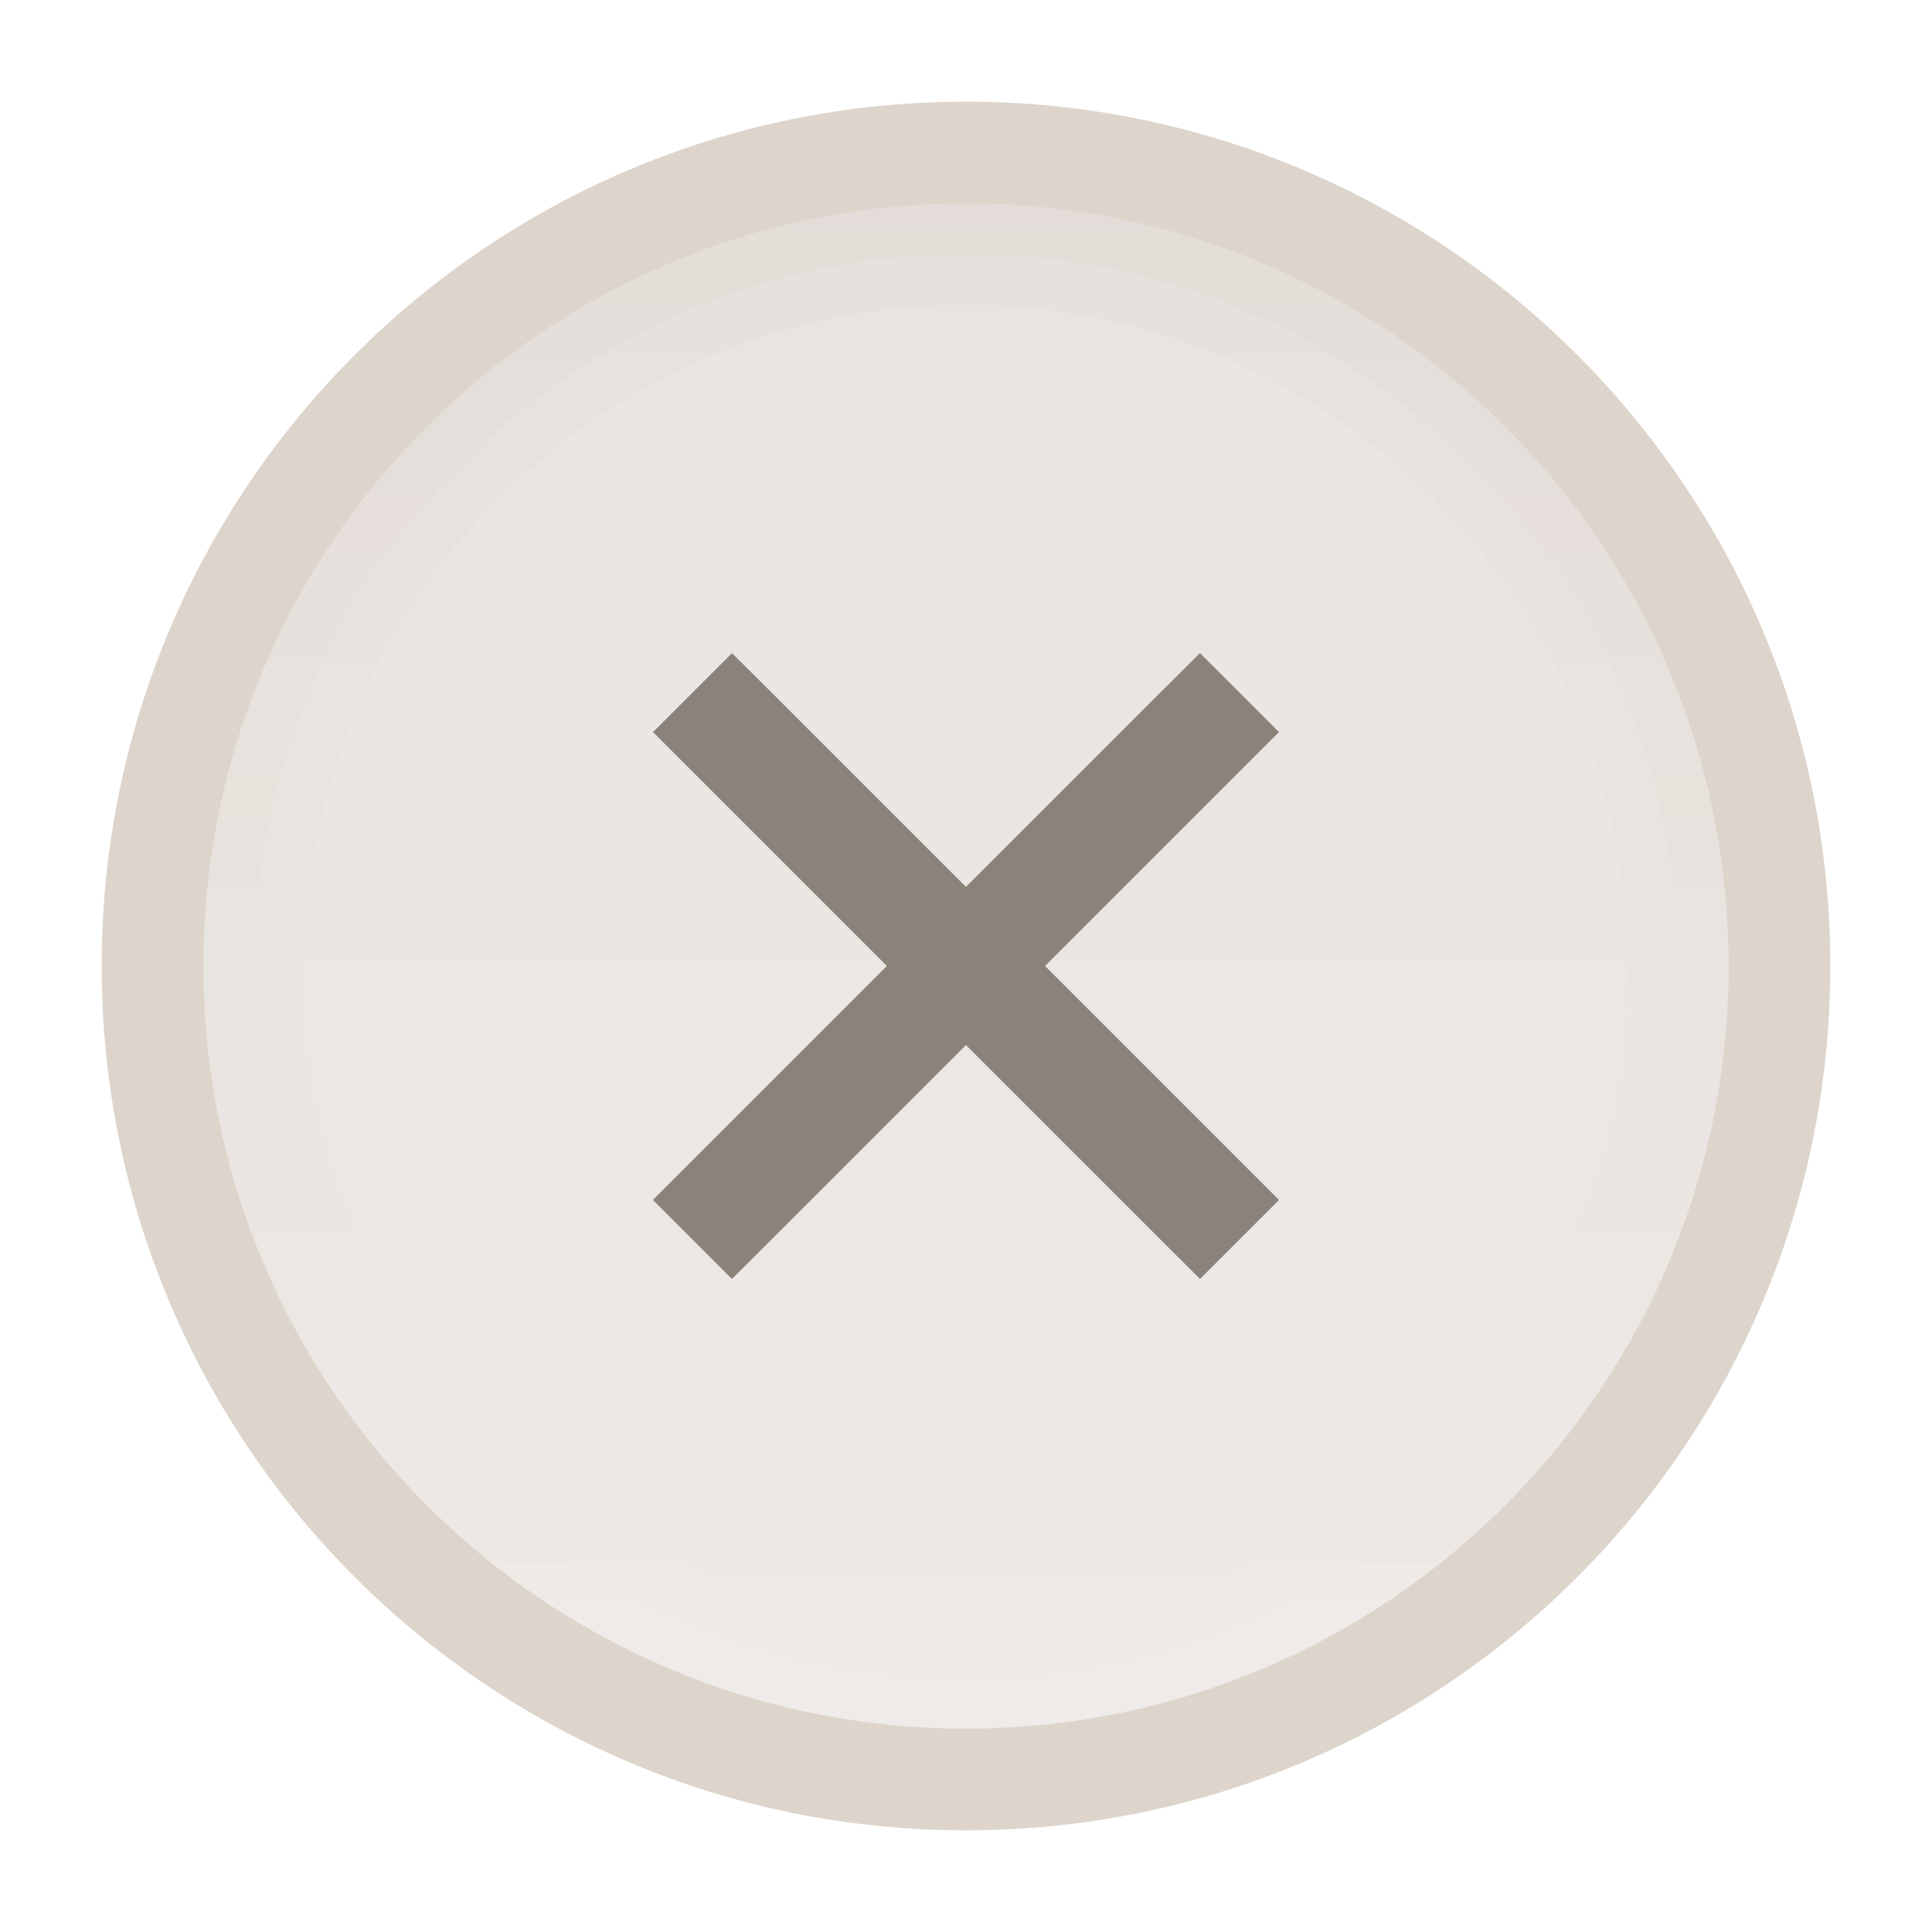
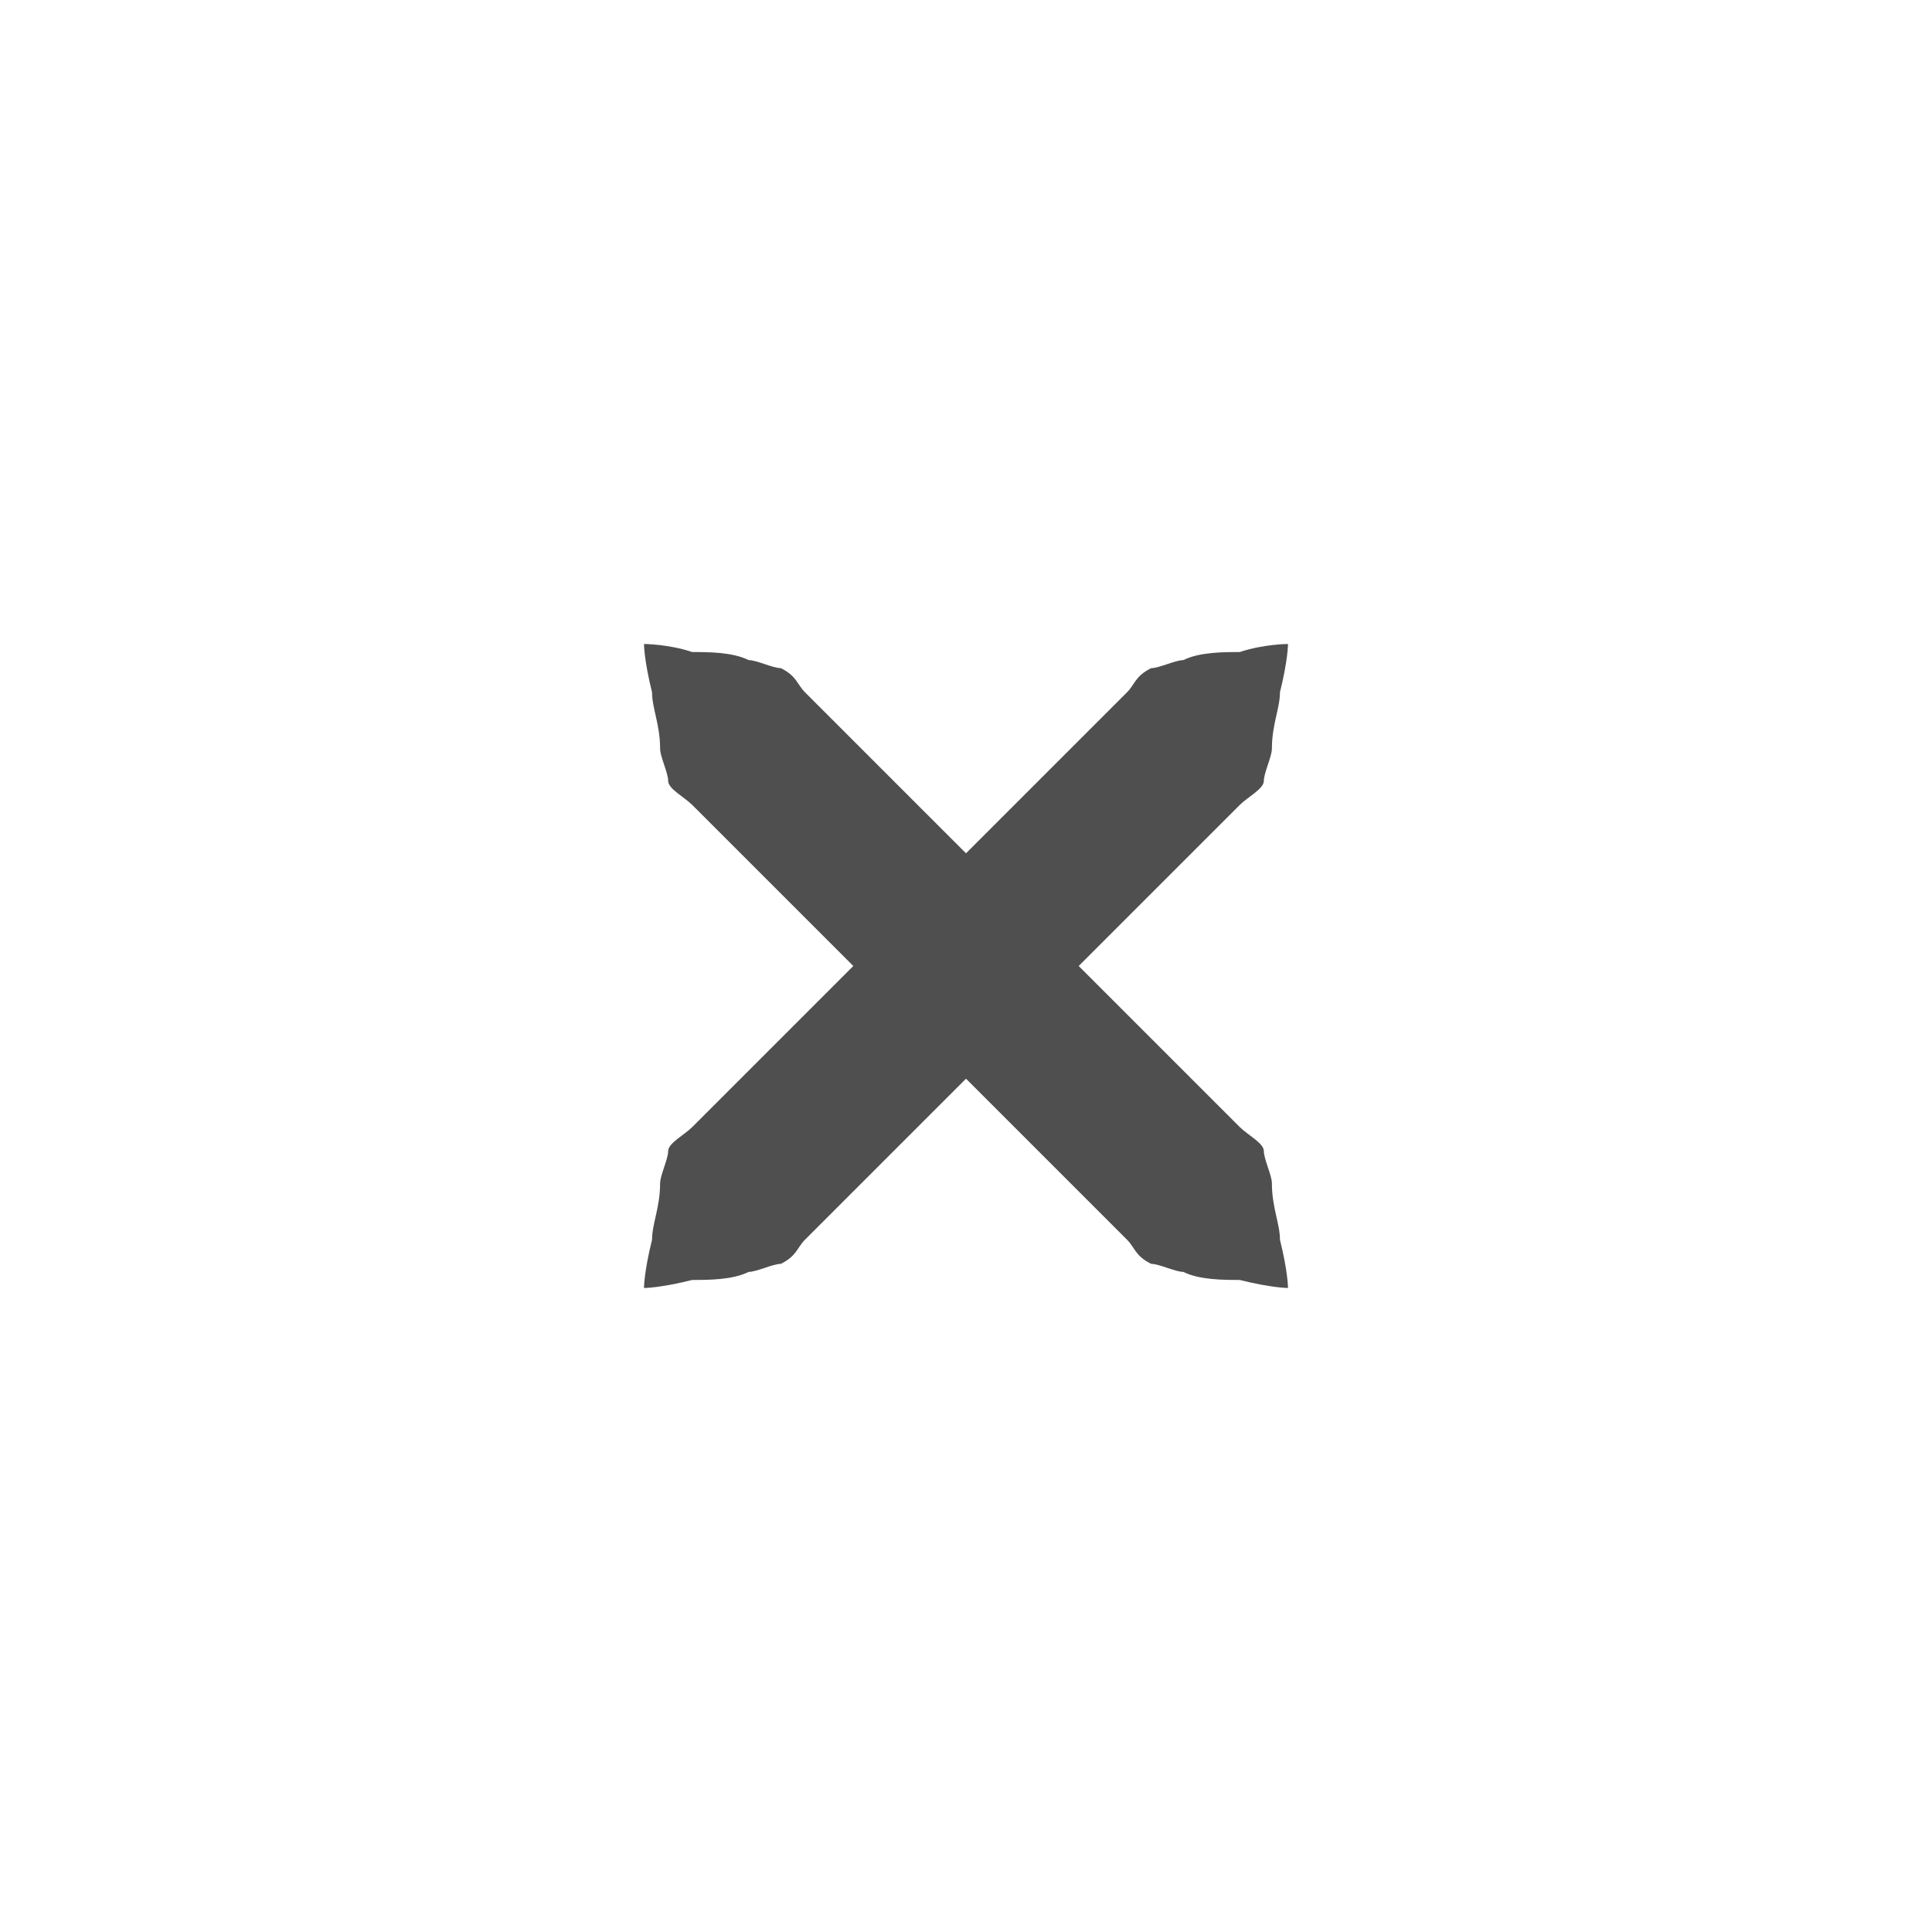
- <svg xmlns="http://www.w3.org/2000/svg" xmlns:xlink="http://www.w3.org/1999/xlink" width="19" height="19" id="svg4747" version="1.1" viewBox="0 0 19 19">
-   <defs id="defs4749">
-     <linearGradient xlink:href="#linearGradient4522" id="linearGradient4656" gradientUnits="userSpaceOnUse" gradientTransform="translate(-1072.362,-1053.362)" x1="2" y1="1062.862" x2="17" y2="1062.862" />
-     <linearGradient id="linearGradient4522">
-       <stop style="stop-color:#ece9e6;stop-opacity:1" offset="0" id="stop5183" />
-       <stop style="stop-color:#e8e4e1;stop-opacity:1" offset="1" id="stop5185" />
-     </linearGradient>
-     <linearGradient xlink:href="#linearGradient4297" id="linearGradient4660" gradientUnits="userSpaceOnUse" gradientTransform="matrix(1.035712,0,0,1.035712,37.95674,-0.3392617)" x1="-1070.104" y1="9.5" x2="-1055.621" y2="9.5" />
-     <linearGradient id="linearGradient4297">
-       <stop style="stop-color:#ffffff;stop-opacity:1;" offset="0" id="stop4523" />
-       <stop style="stop-color:#bd9e82;stop-opacity:1" offset="1" id="stop4525" />
-     </linearGradient>
-     <linearGradient xlink:href="#linearGradient4297" id="linearGradient4658" gradientUnits="userSpaceOnUse" gradientTransform="translate(3.4765625e-5,0)" x1="-1070.362" y1="9" x2="-1055.362" y2="9" />
-   </defs>
-   <g id="layer1" transform="translate(552.2857,-1071.362)">
-     <g style="display:inline" id="g4497" transform="translate(-552.2857,18.00001)">
-       <circle r="8.5" cy="1062.862" cx="9.5" id="circle4499" style="color:#000000;fill:#ddd4cb;fill-opacity:1;fill-rule:nonzero;stroke:none;stroke-width:8;marker:none;visibility:visible;display:inline;overflow:visible;enable-background:accumulate" d="m 18,1062.862 a 8.5,8.5 0 0 1 -8.5,8.5 8.5,8.5 0 0 1 -8.5,-8.5 8.5,8.5 0 0 1 8.5,-8.5 8.5,8.5 0 0 1 8.5,8.5 z" />
-       <circle transform="matrix(0,-1,1,0,0,0)" style="color:#000000;fill:url(#linearGradient4656);fill-opacity:1;fill-rule:nonzero;stroke:none;stroke-width:8;marker:none;visibility:visible;display:inline;overflow:visible;enable-background:accumulate" id="circle4501" cx="-1062.862" cy="9.5" r="7.5" d="m -1055.362,9.5 a 7.5,7.5 0 0 1 -7.5,7.5 7.5,7.5 0 0 1 -7.5,-7.5 7.5,7.5 0 0 1 7.5,-7.5 7.5,7.5 0 0 1 7.5,7.5 z" />
-       <circle transform="matrix(0,-1,1,0,0,0)" style="opacity:0.05;color:#000000;fill:none;stroke:url(#linearGradient4660);stroke-width:0.5;stroke-miterlimit:4;stroke-dasharray:none;marker:none;visibility:visible;display:inline;overflow:visible;enable-background:accumulate" id="circle4505" cx="-1062.862" cy="9.5" r="7.25" d="m -1055.612,9.5 a 7.25,7.25 0 0 1 -7.25,7.25 7.25,7.25 0 0 1 -7.25,-7.25 7.25,7.25 0 0 1 7.25,-7.25 7.25,7.25 0 0 1 7.25,7.25 z" />
-       <circle r="7" cy="9.5" cx="-1062.862" id="circle4503" style="opacity:0.05;color:#000000;fill:none;stroke:url(#linearGradient4658);stroke-width:1;stroke-miterlimit:4;stroke-dasharray:none;marker:none;visibility:visible;display:inline;overflow:visible;enable-background:accumulate" transform="matrix(0,-1,1,0,0,0)" d="m -1055.862,9.5 a 7,7 0 0 1 -7,7 7,7 0 0 1 -7,-7 7,7 0 0 1 7,-7 7,7 0 0 1 7,7 z" />
-       <rect y="1053.362" x="-7.3563765e-06" height="19" width="19" id="rect4507" style="color:#000000;fill:none;stroke:none;stroke-width:1;marker:none;visibility:visible;display:inline;overflow:visible;enable-background:accumulate" />
-     </g>
-     <path style="font-style:normal;font-variant:normal;font-weight:normal;font-stretch:normal;text-indent:0;text-align:start;text-decoration:none;line-height:normal;letter-spacing:normal;word-spacing:normal;text-transform:none;direction:ltr;block-progression:tb;writing-mode:lr-tb;text-anchor:start;baseline-shift:baseline;color:#000000;color-interpolation:sRGB;color-interpolation-filters:linearRGB;fill:#8b8379;fill-opacity:1;stroke:none;stroke-width:1.1;marker:none;visibility:visible;display:inline;overflow:visible;isolation:auto;mix-blend-mode:normal;enable-background:accumulate;clip-rule:nonzero;color-rendering:auto;image-rendering:auto;shape-rendering:auto;text-rendering:auto;font-family:sans-serif;-inkscape-font-specification:sans-serif" d="m -540.485,1077.785 -0.391,0.389 -4.6,4.6 -0.389,0.389 0.777,0.777 0.391,-0.389 4.6,-4.6 0.389,-0.389 -0.777,-0.777 z" id="path4993" />
-     <path style="font-style:normal;font-variant:normal;font-weight:normal;font-stretch:normal;text-indent:0;text-align:start;text-decoration:none;line-height:normal;letter-spacing:normal;word-spacing:normal;text-transform:none;direction:ltr;block-progression:tb;writing-mode:lr-tb;text-anchor:start;baseline-shift:baseline;color:#000000;color-interpolation:sRGB;color-interpolation-filters:linearRGB;fill:#8b8379;fill-opacity:1;stroke:none;stroke-width:1.1;marker:none;visibility:visible;display:inline;overflow:visible;isolation:auto;mix-blend-mode:normal;enable-background:accumulate;clip-rule:nonzero;color-rendering:auto;image-rendering:auto;shape-rendering:auto;text-rendering:auto;font-family:sans-serif;-inkscape-font-specification:sans-serif" d="m -545.087,1077.785 -0.777,0.777 0.389,0.389 4.6,4.6 0.391,0.389 0.777,-0.777 -0.389,-0.389 -4.6,-4.6 -0.391,-0.389 z" id="path4995" />
-   </g>
+ <svg xmlns="http://www.w3.org/2000/svg" xmlns:xlink="http://www.w3.org/1999/xlink" version="1.1" x="0px" y="0px" width="24px" height="24px" viewBox="0 0 24 24">
+   <path id="a" fill="#504f4f" d="M16,8c0,0,0,0.2-0.1,0.6c0,0.2-0.1,0.4-0.1,0.7c0,0.1-0.1,0.3-0.1,0.4c0,0.1-0.2,0.2-0.3,0.3c-0.7,0.7-1.7,1.7-2.7,2.7c-1,1-2,2-2.7,2.7c-0.1,0.1-0.1,0.2-0.3,0.3c-0.1,0-0.3,0.1-0.4,0.1c-0.2,0.1-0.5,0.1-0.7,0.1C8.2,16,8,16,8,16s0-0.2,0.1-0.6c0-0.2,0.1-0.4,0.1-0.7c0-0.1,0.1-0.3,0.1-0.4c0-0.1,0.2-0.2,0.3-0.3c0.7-0.7,1.7-1.7,2.7-2.7c1-1,2-2,2.7-2.7c0.1-0.1,0.1-0.2,0.3-0.3c0.1,0,0.3-0.1,0.4-0.1c0.2-0.1,0.5-0.1,0.7-0.1C15.7,8,16,8,16,8z" />
+   <use xlink:href="#a" transform="matrix(-1,0,0,1,24,0)" />
</svg>
